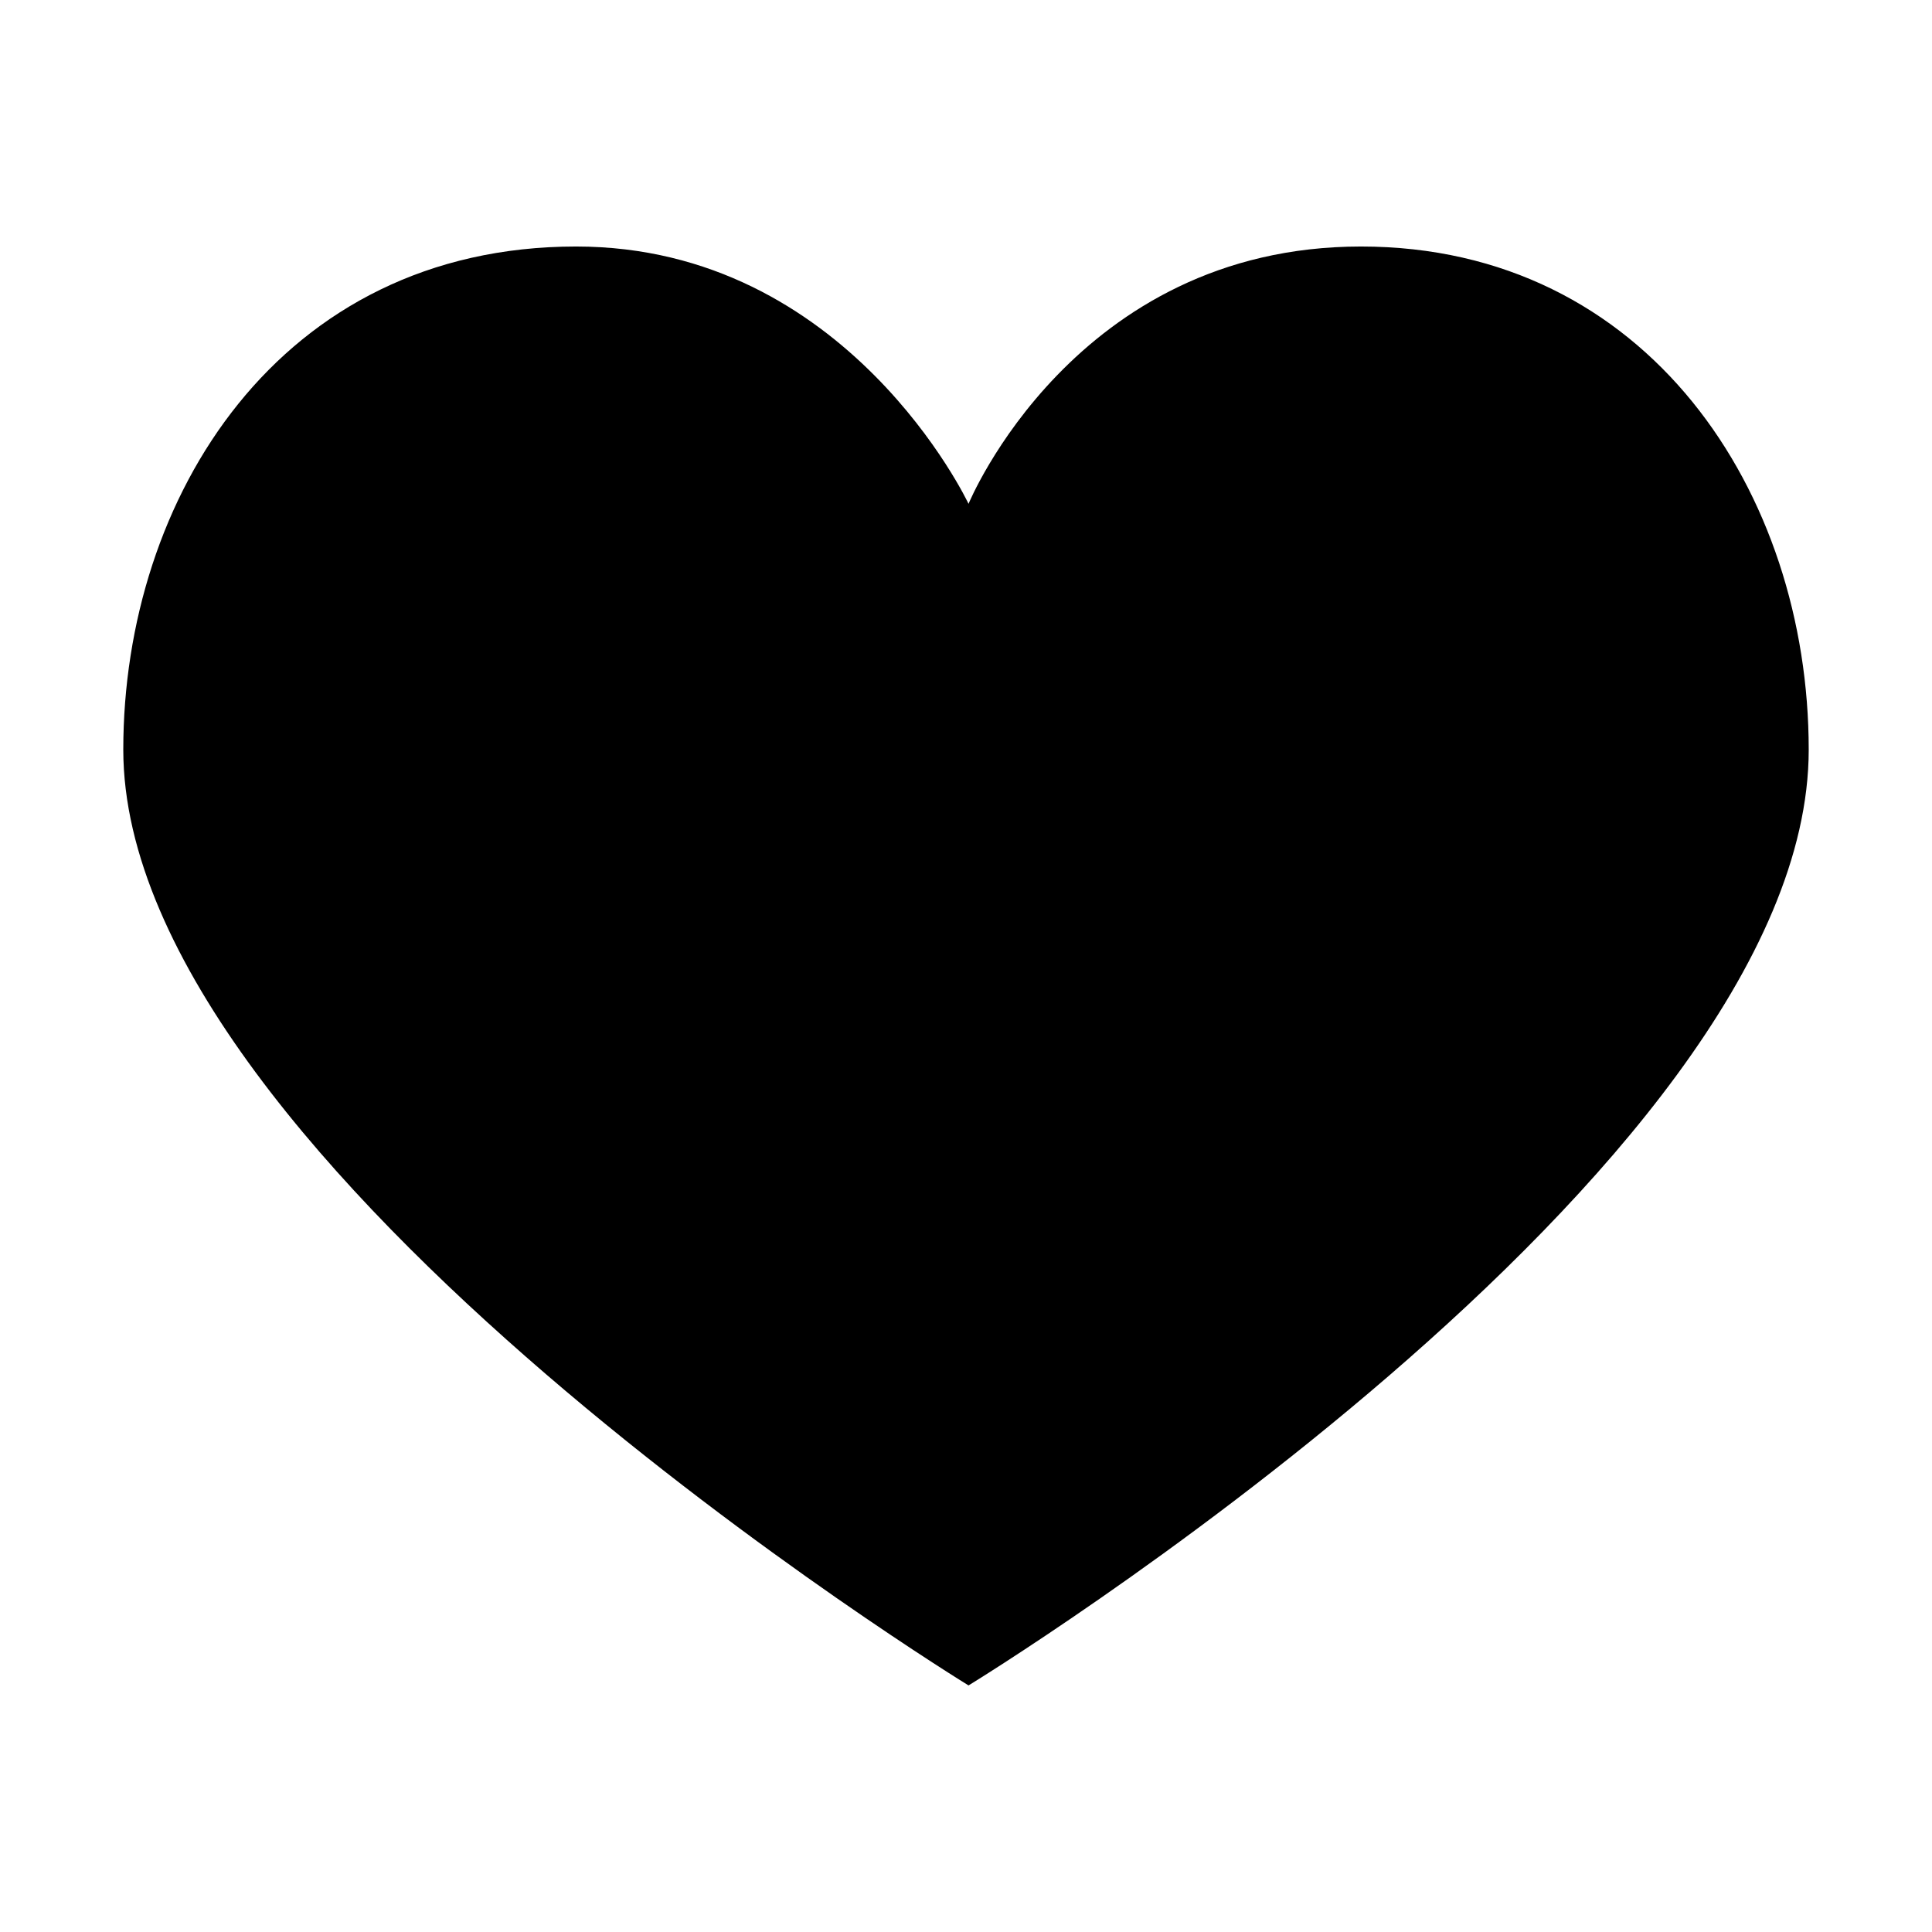
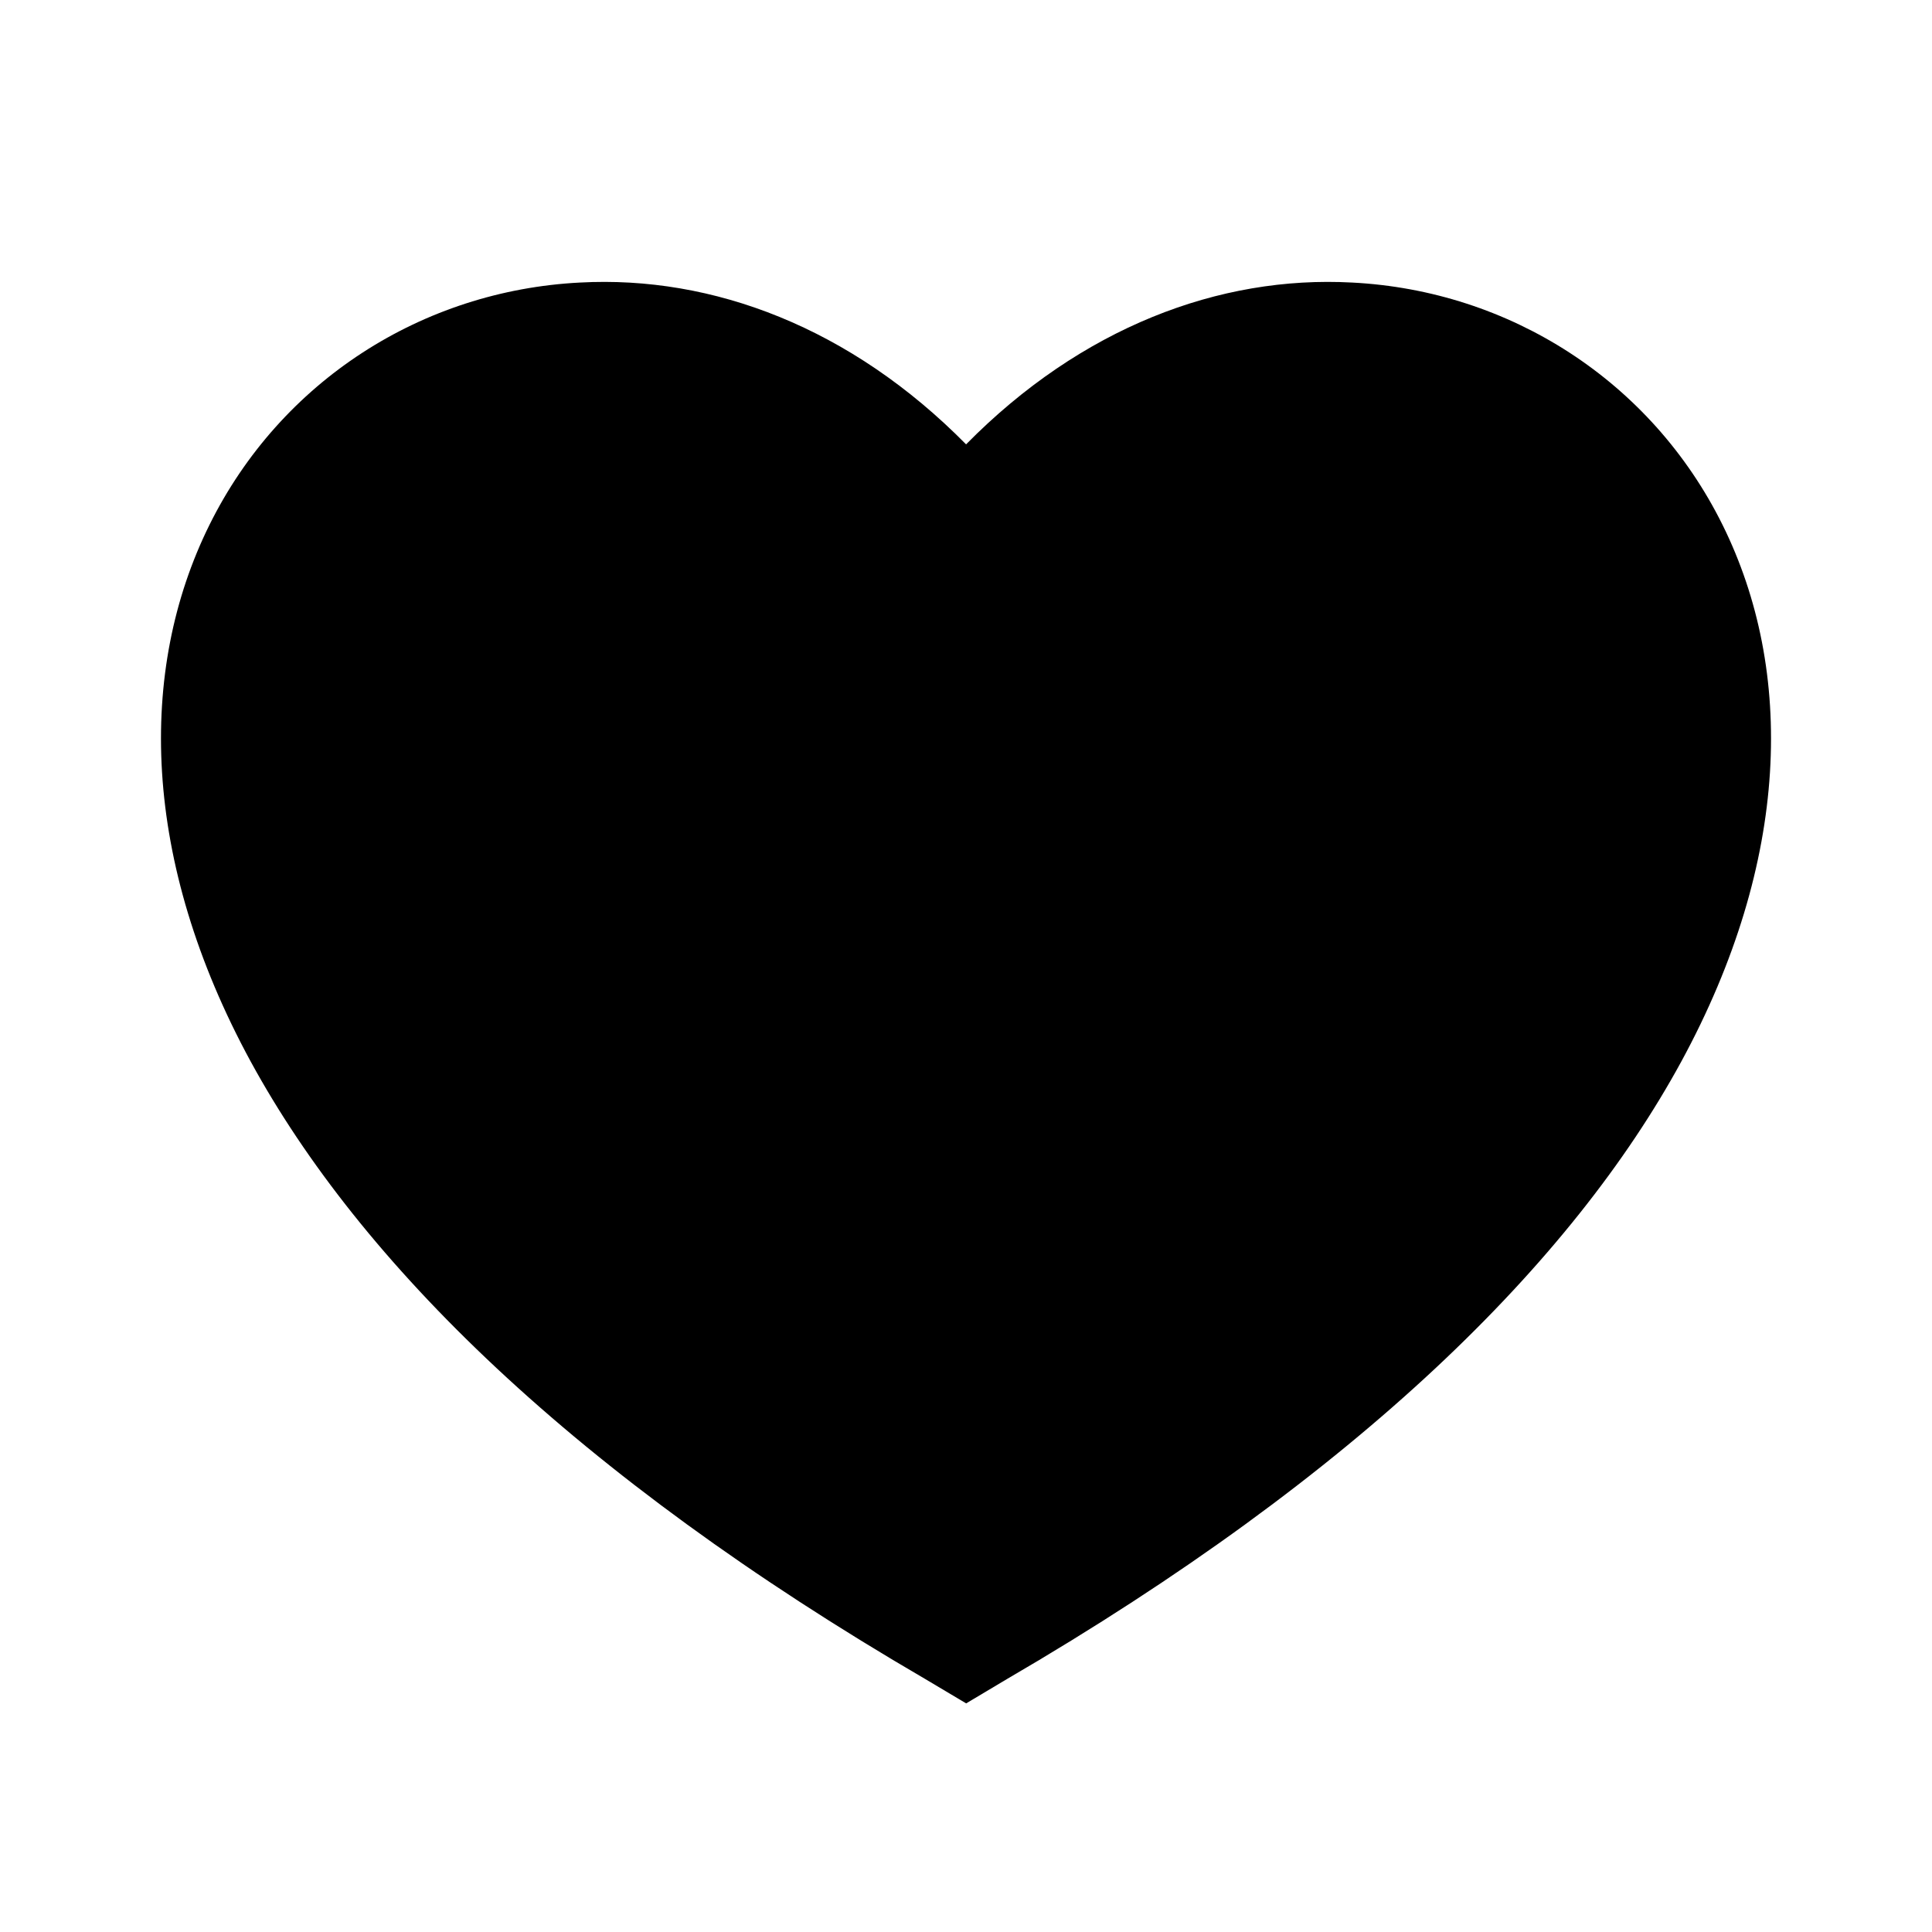
- <svg xmlns="http://www.w3.org/2000/svg" fill="#000000" viewBox="0 0 32 32" version="1.1">
-   <path d="M16.042 8.345c0 0-2-4.262-6.5-4.262-4.917 0-7.5 4.167-7.5 8.333 0 6.917 14 15.5 14 15.5s13.916-8.5 13.916-15.5c0-4.25-2.666-8.333-7.416-8.333s-6.5 4.262-6.5 4.262z" />
+ <svg xmlns="http://www.w3.org/2000/svg" fill="#000000" version="1.1" viewBox="0 0 24 24" aria-hidden="true">
+   <g>
+     <path d="M20.884 13.19c-1.351 2.48-4.001 5.12-8.379 7.67l-.503.3-.504-.3c-4.379-2.55-7.029-5.19-8.382-7.67-1.36-2.5-1.41-4.86-.514-6.67.887-1.79 2.647-2.91 4.601-3.01 1.651-.09 3.368.56 4.798 2.01 1.429-1.45 3.146-2.1 4.796-2.01 1.954.1 3.714 1.22 4.601 3.01.896 1.81.846 4.17-.514 6.67z" />
+   </g>
</svg>
